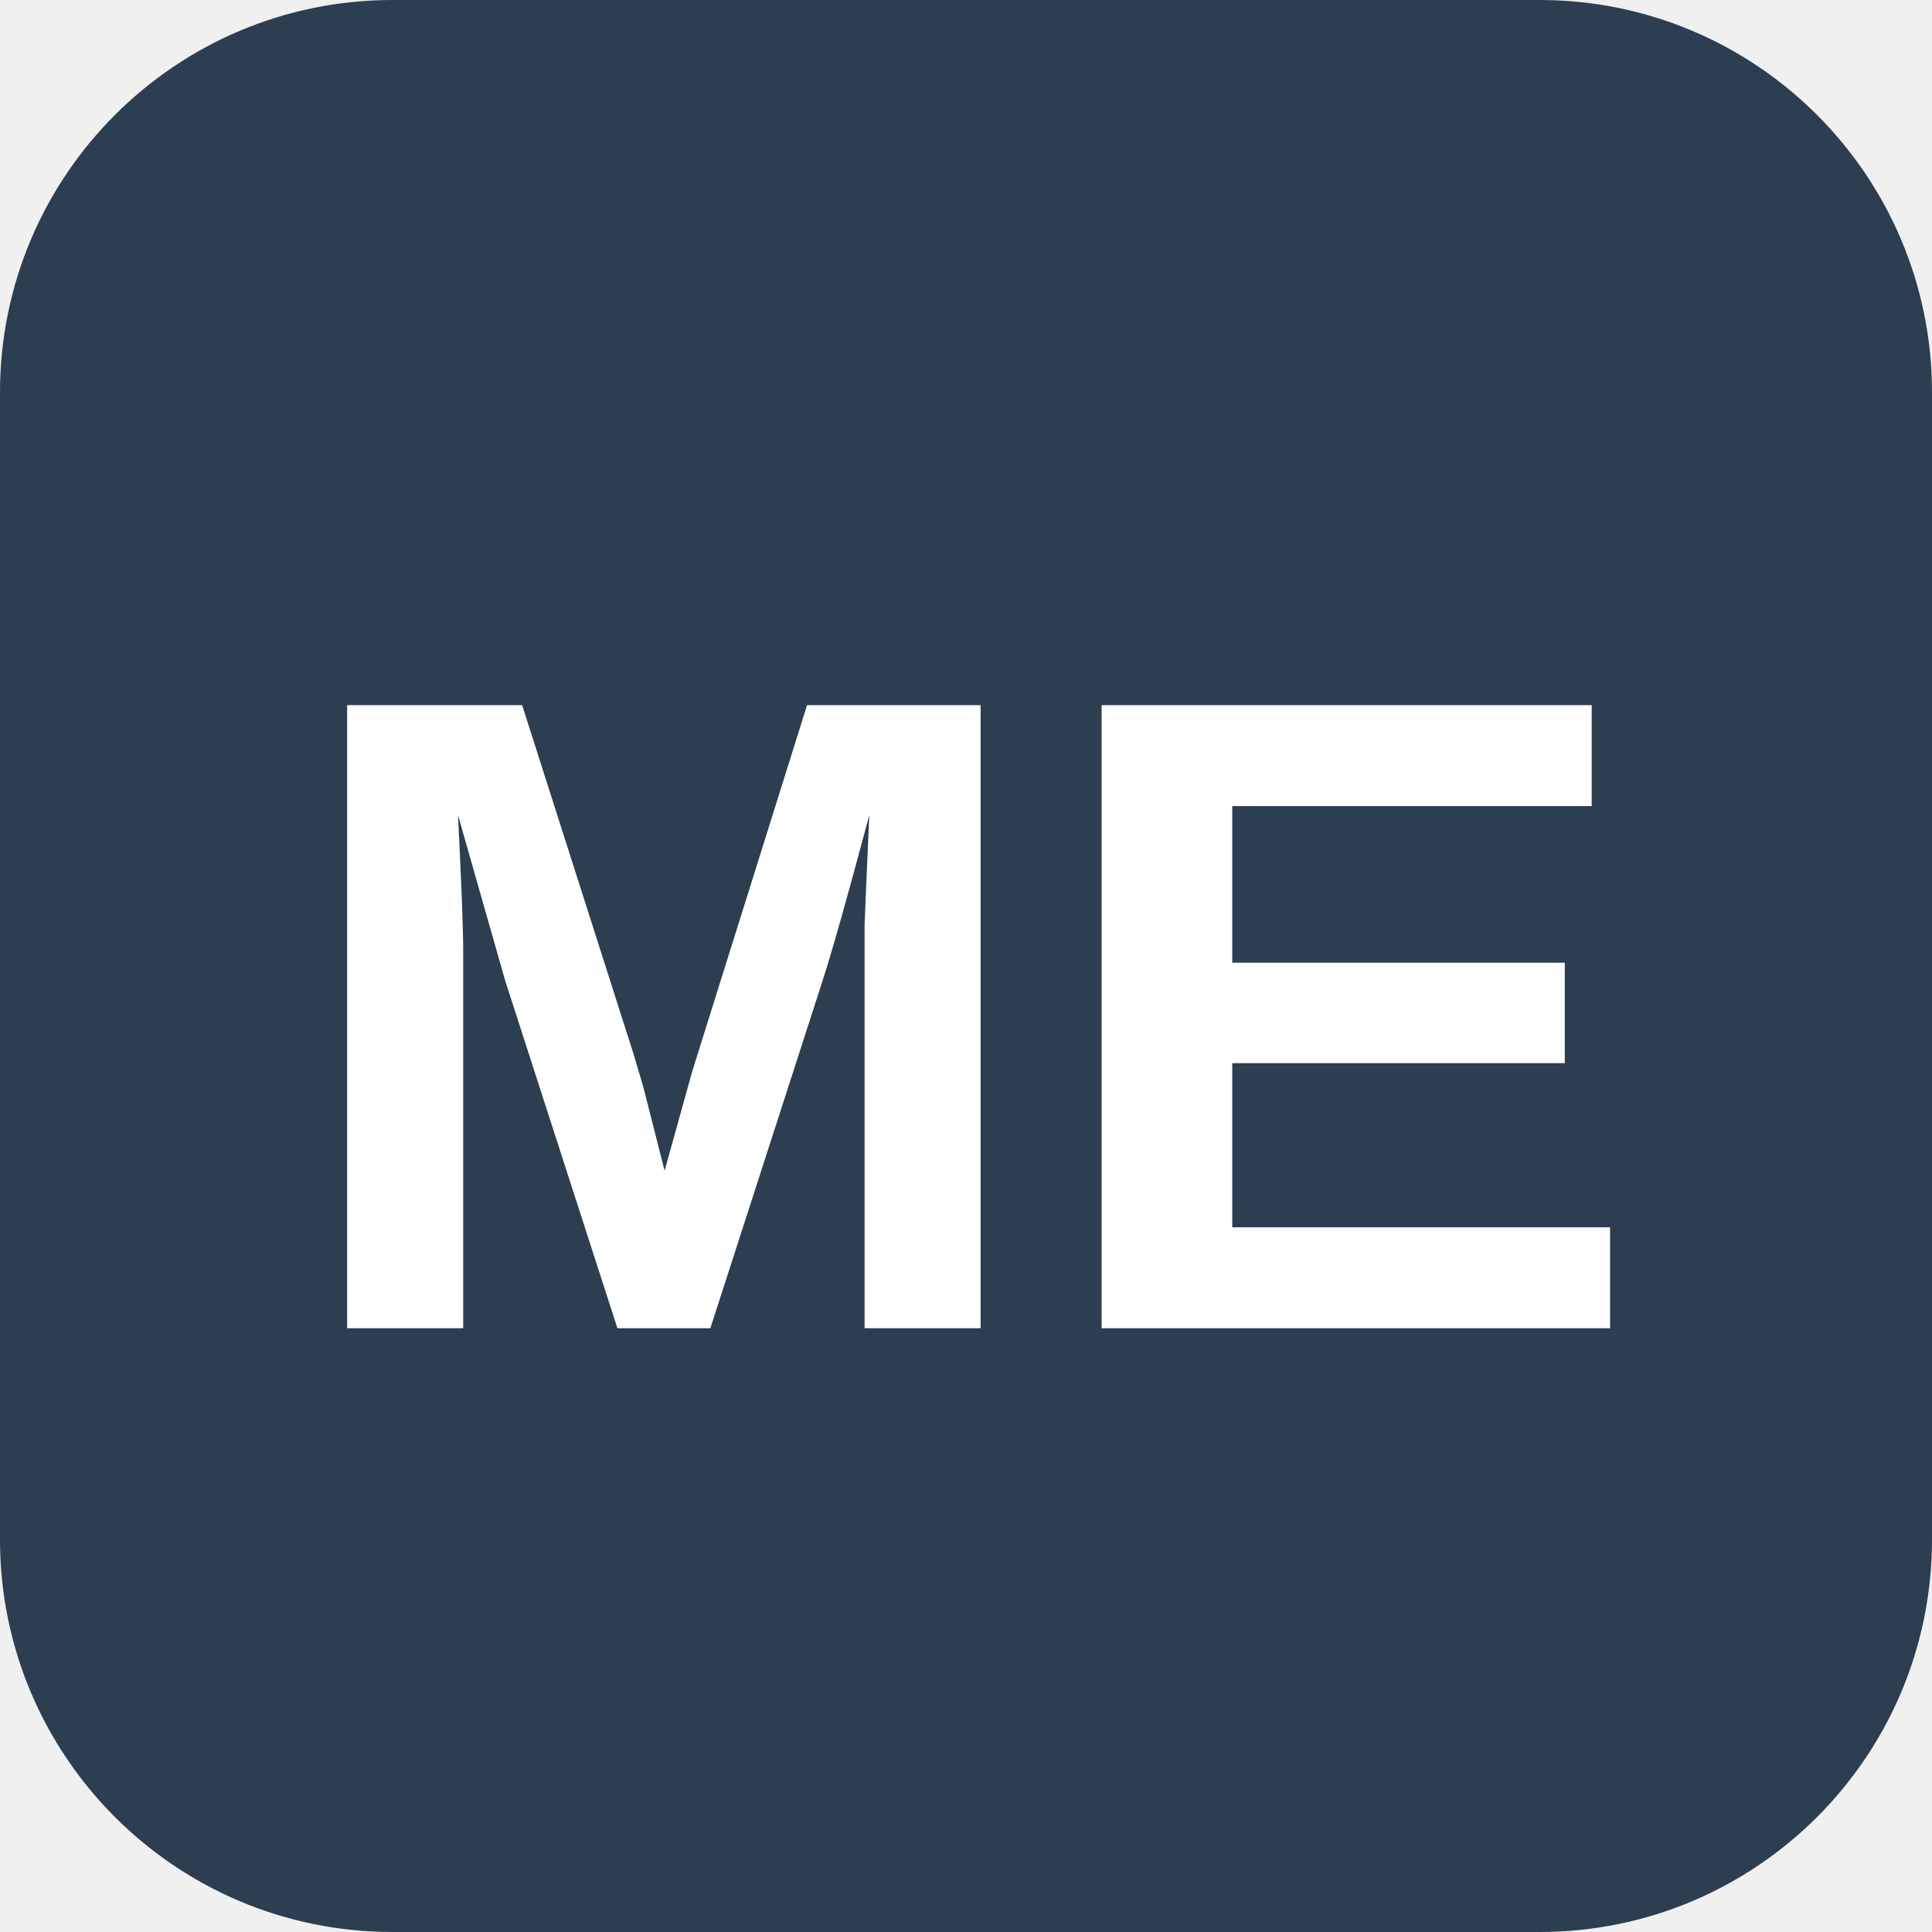
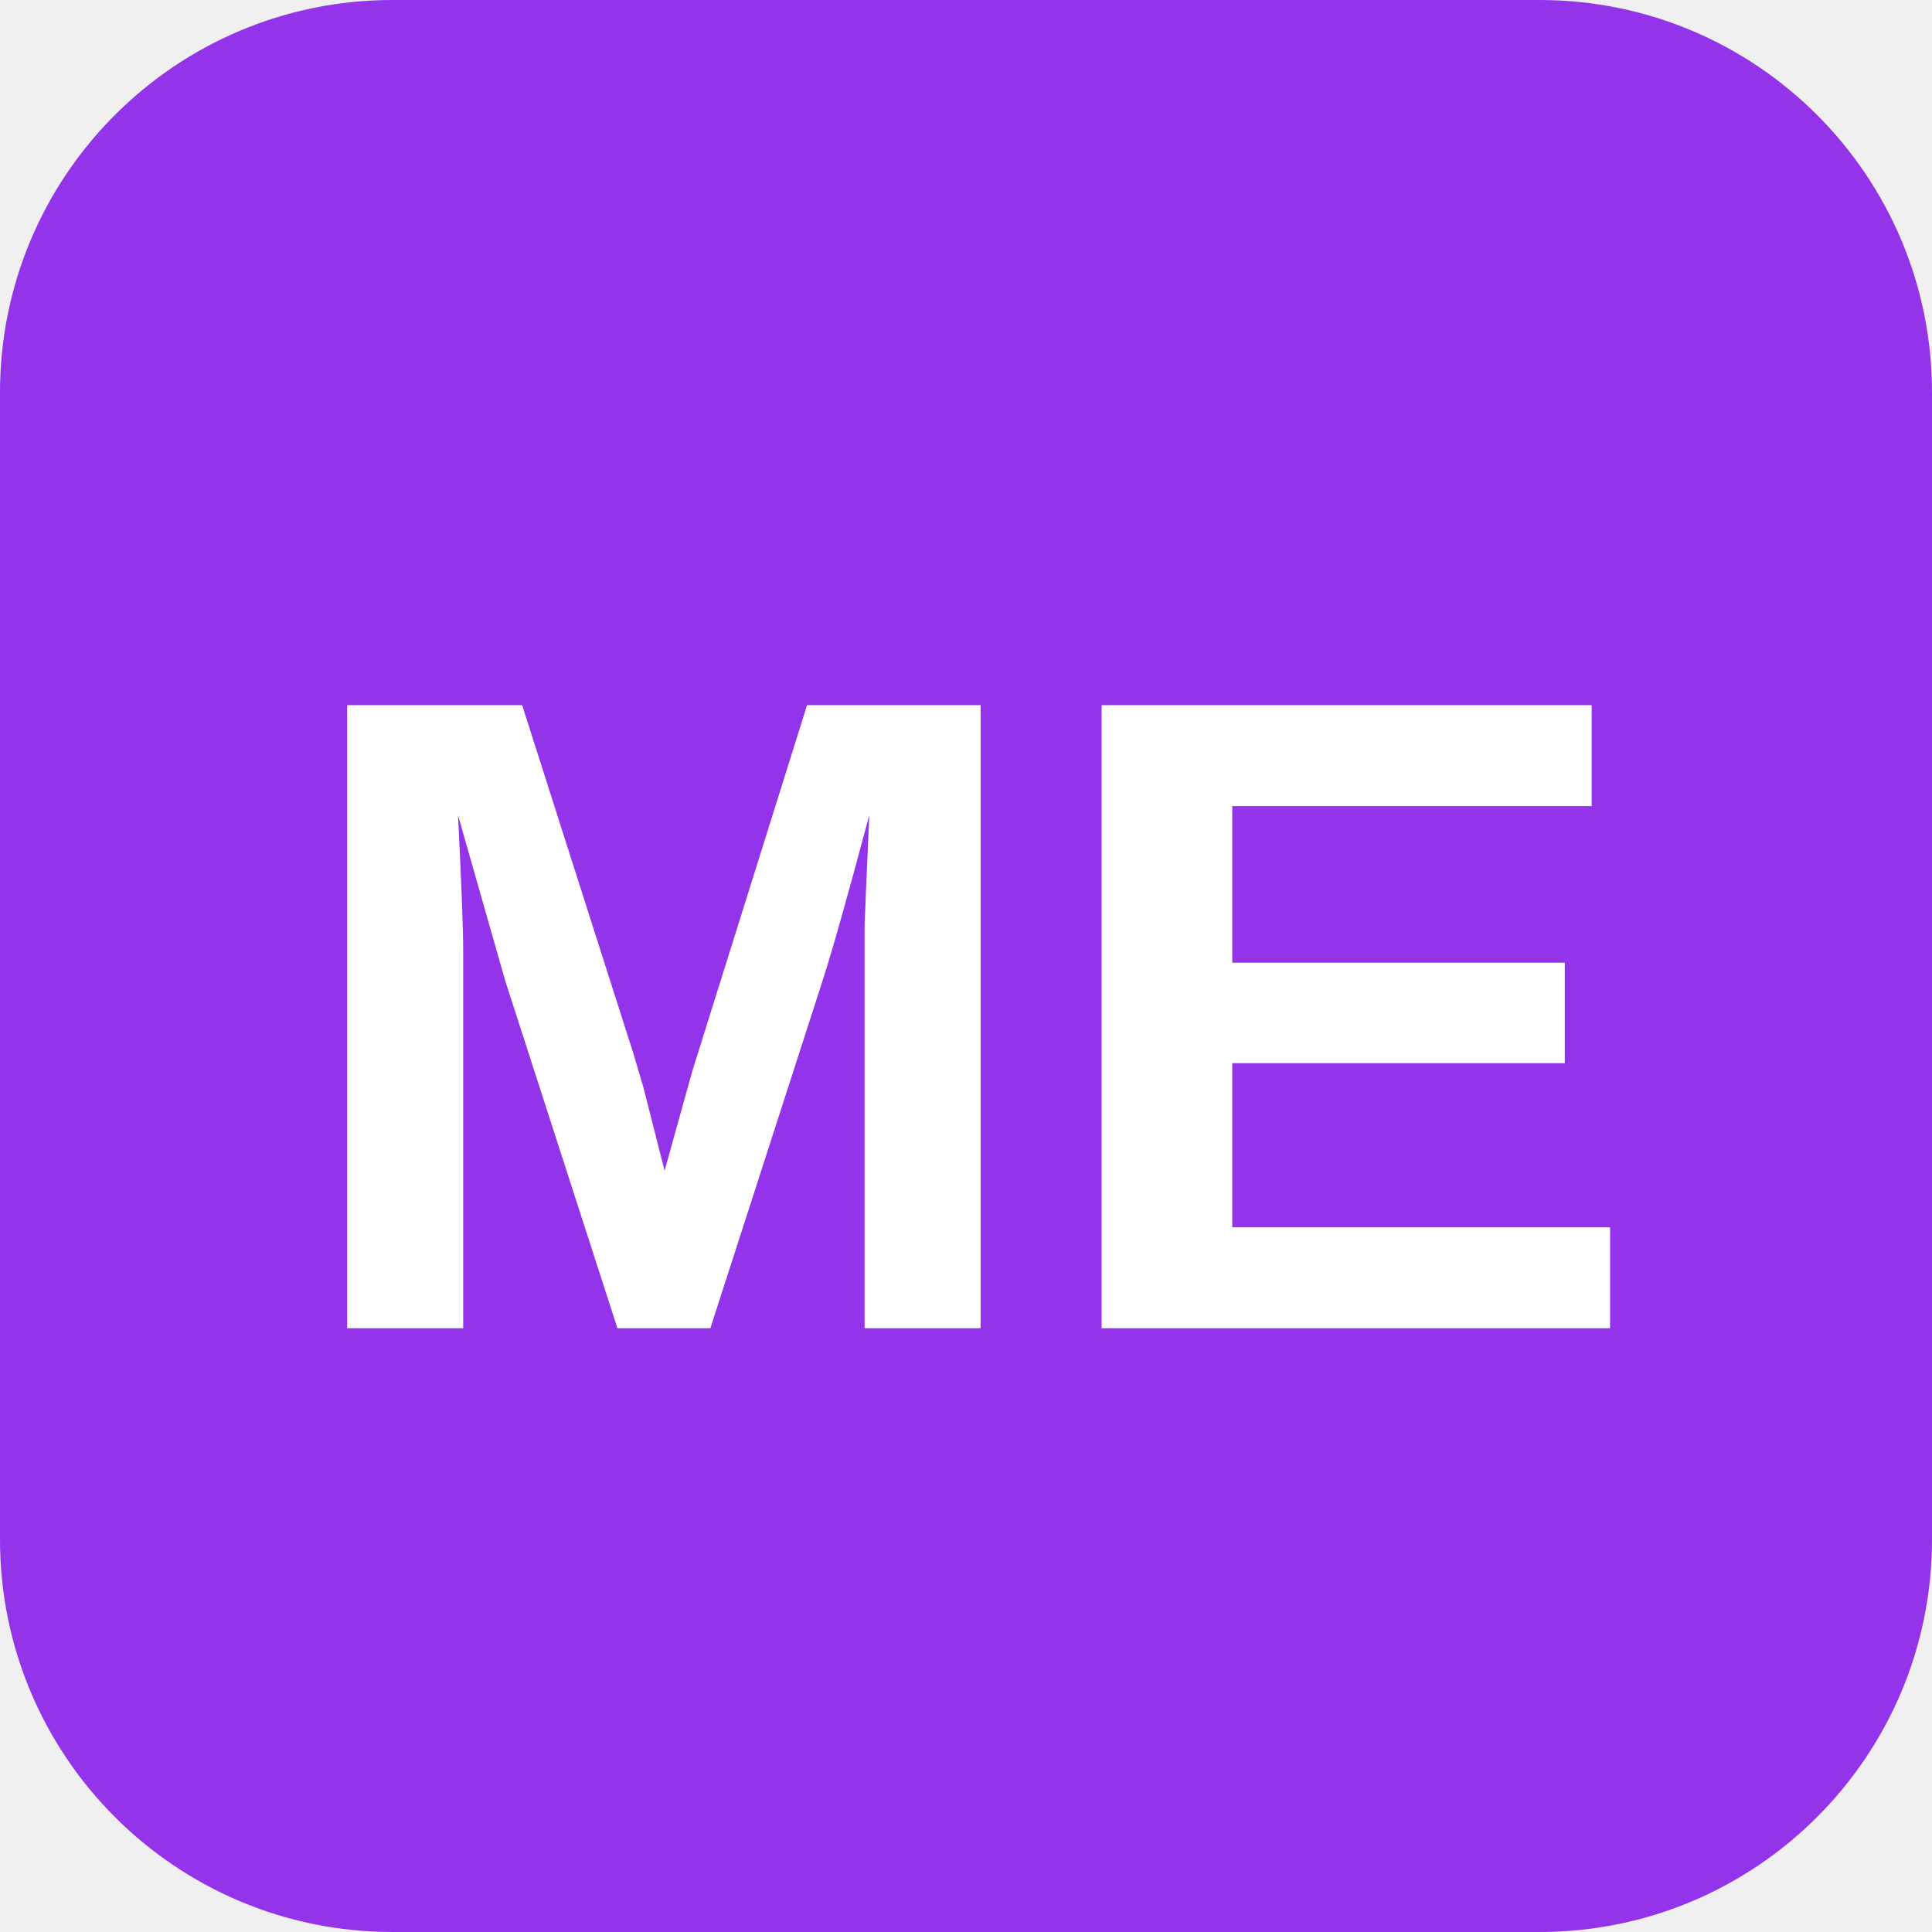
<svg xmlns="http://www.w3.org/2000/svg" viewBox="0 0 64 64">
-   <rect width="64" height="64" rx="13" fill="#2c3e50" />
+   <rect width="64" height="64" rx="13" fill="#9333EA" />
  <text x="32" y="44" font-family="Arial,sans-serif" font-size="30" font-weight="700" fill="#FFFFFF" text-anchor="middle">ME</text>
</svg>
